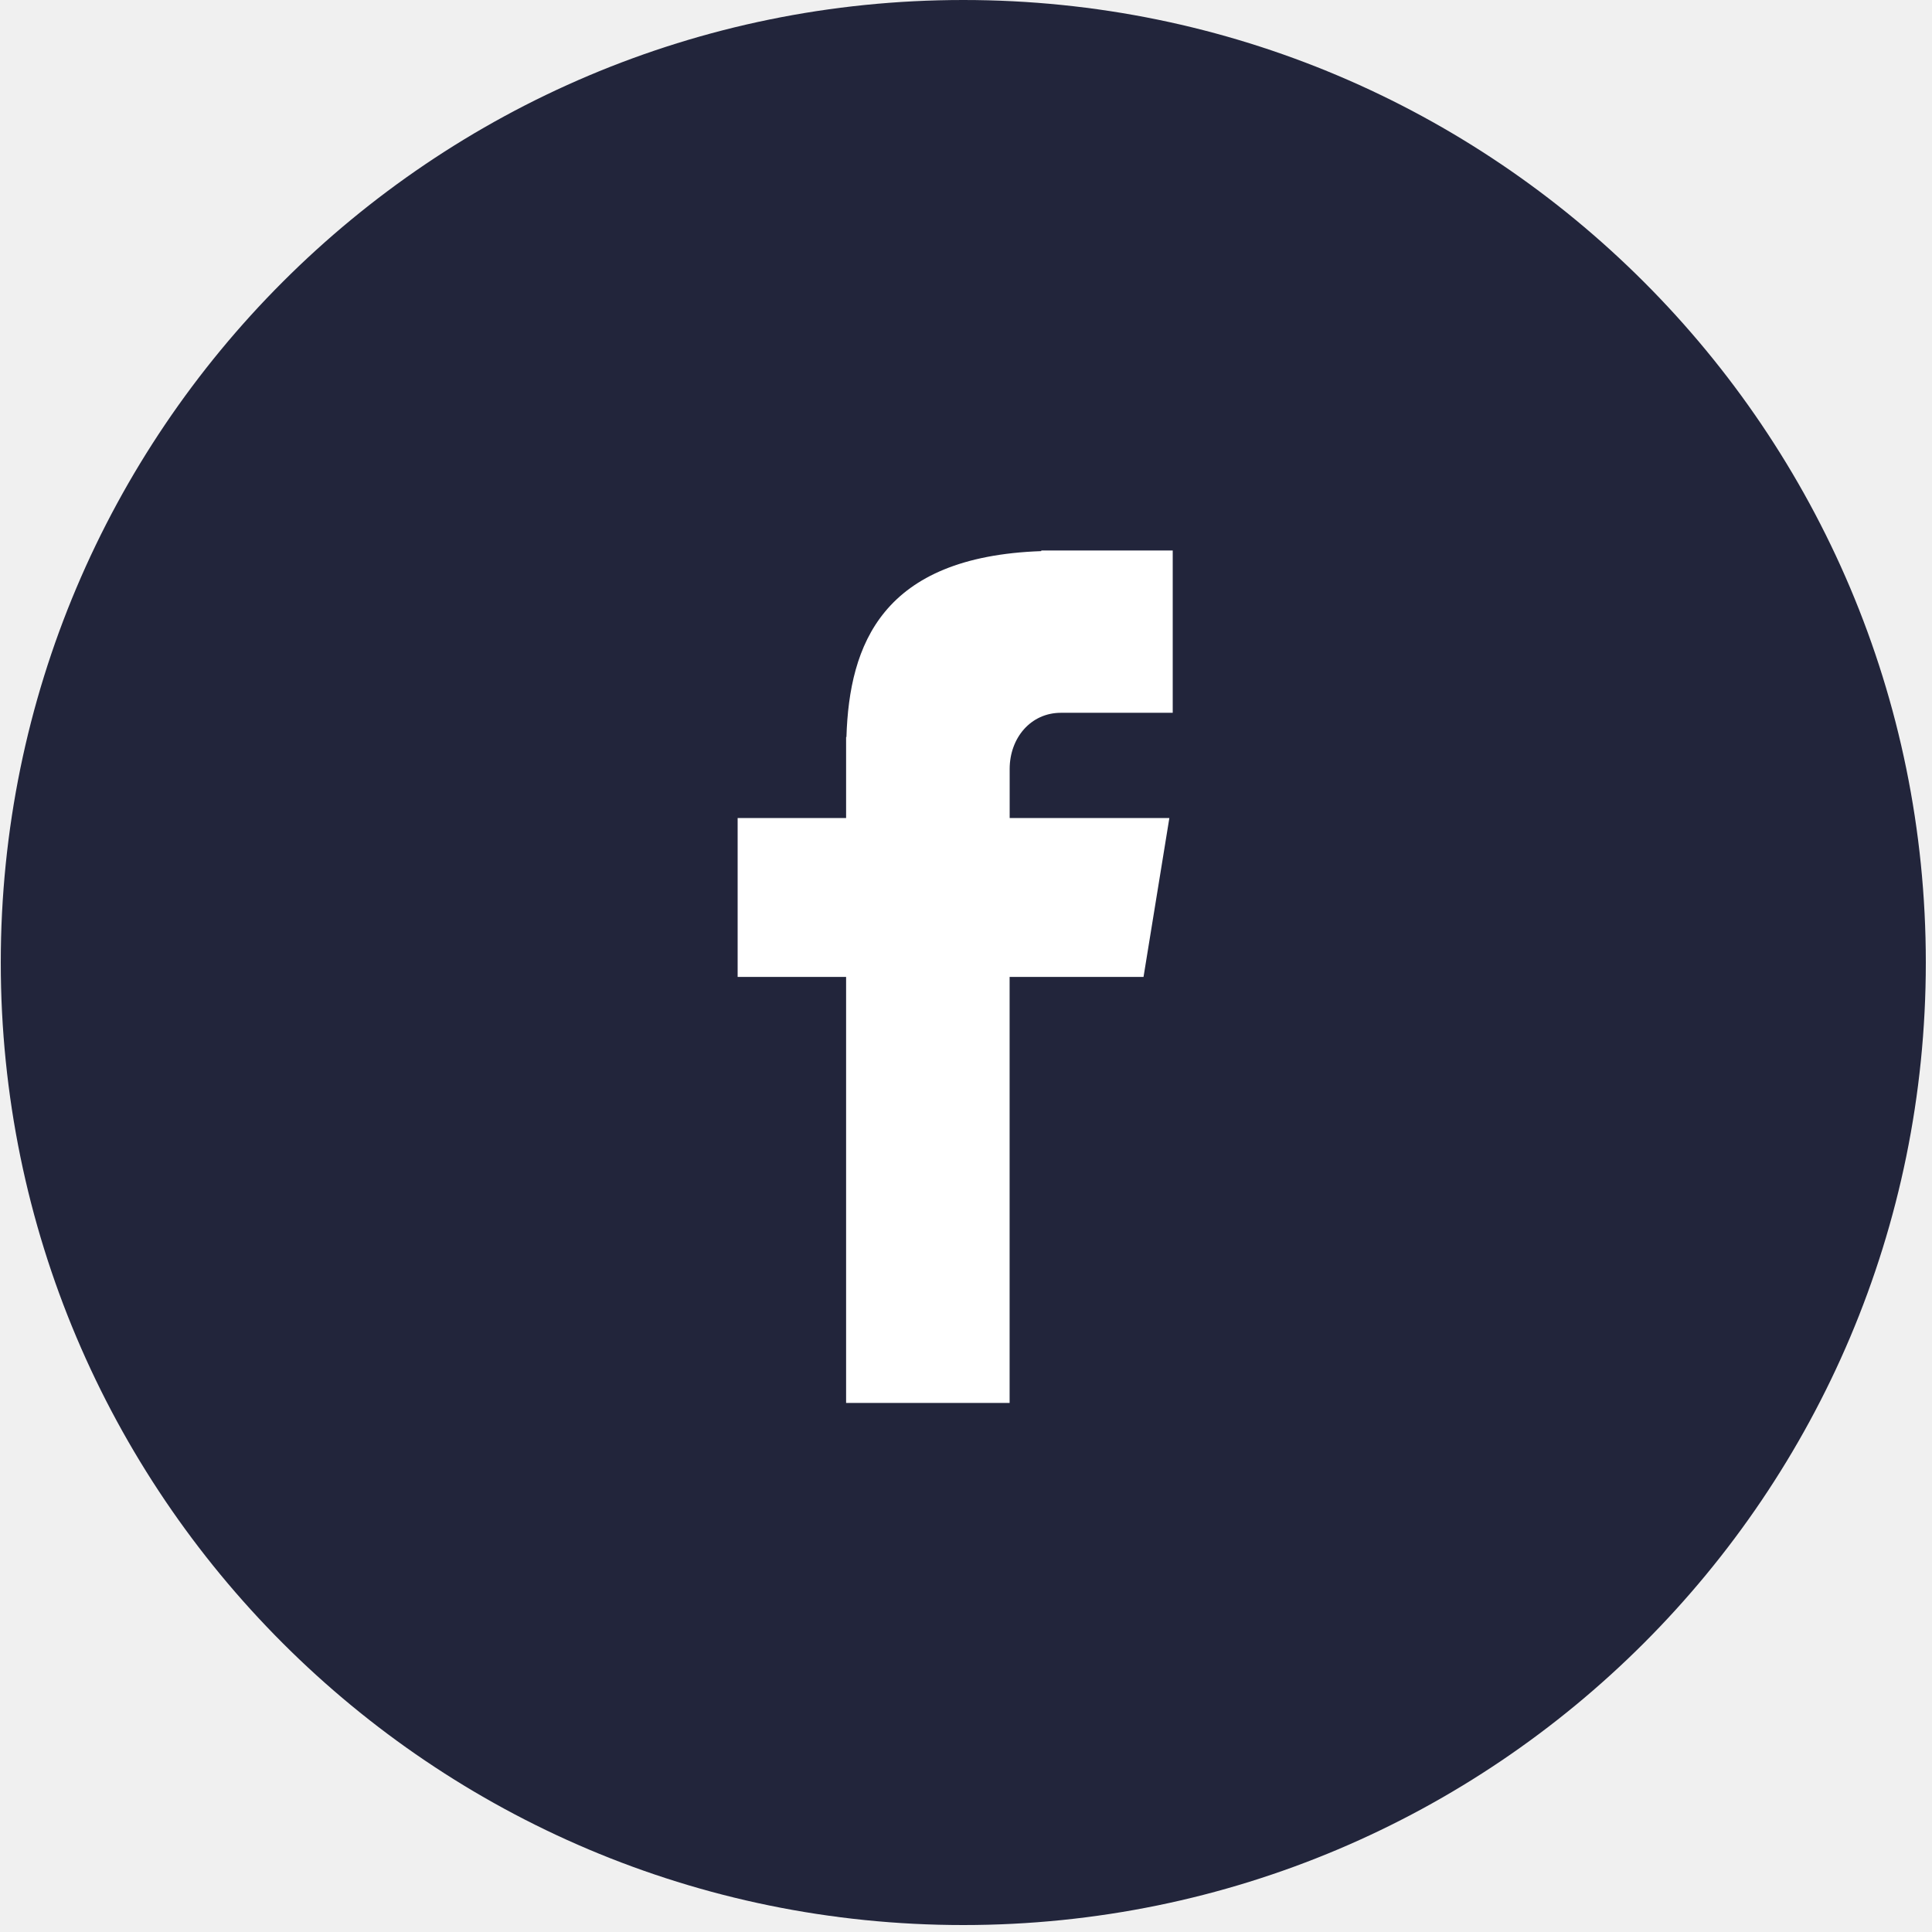
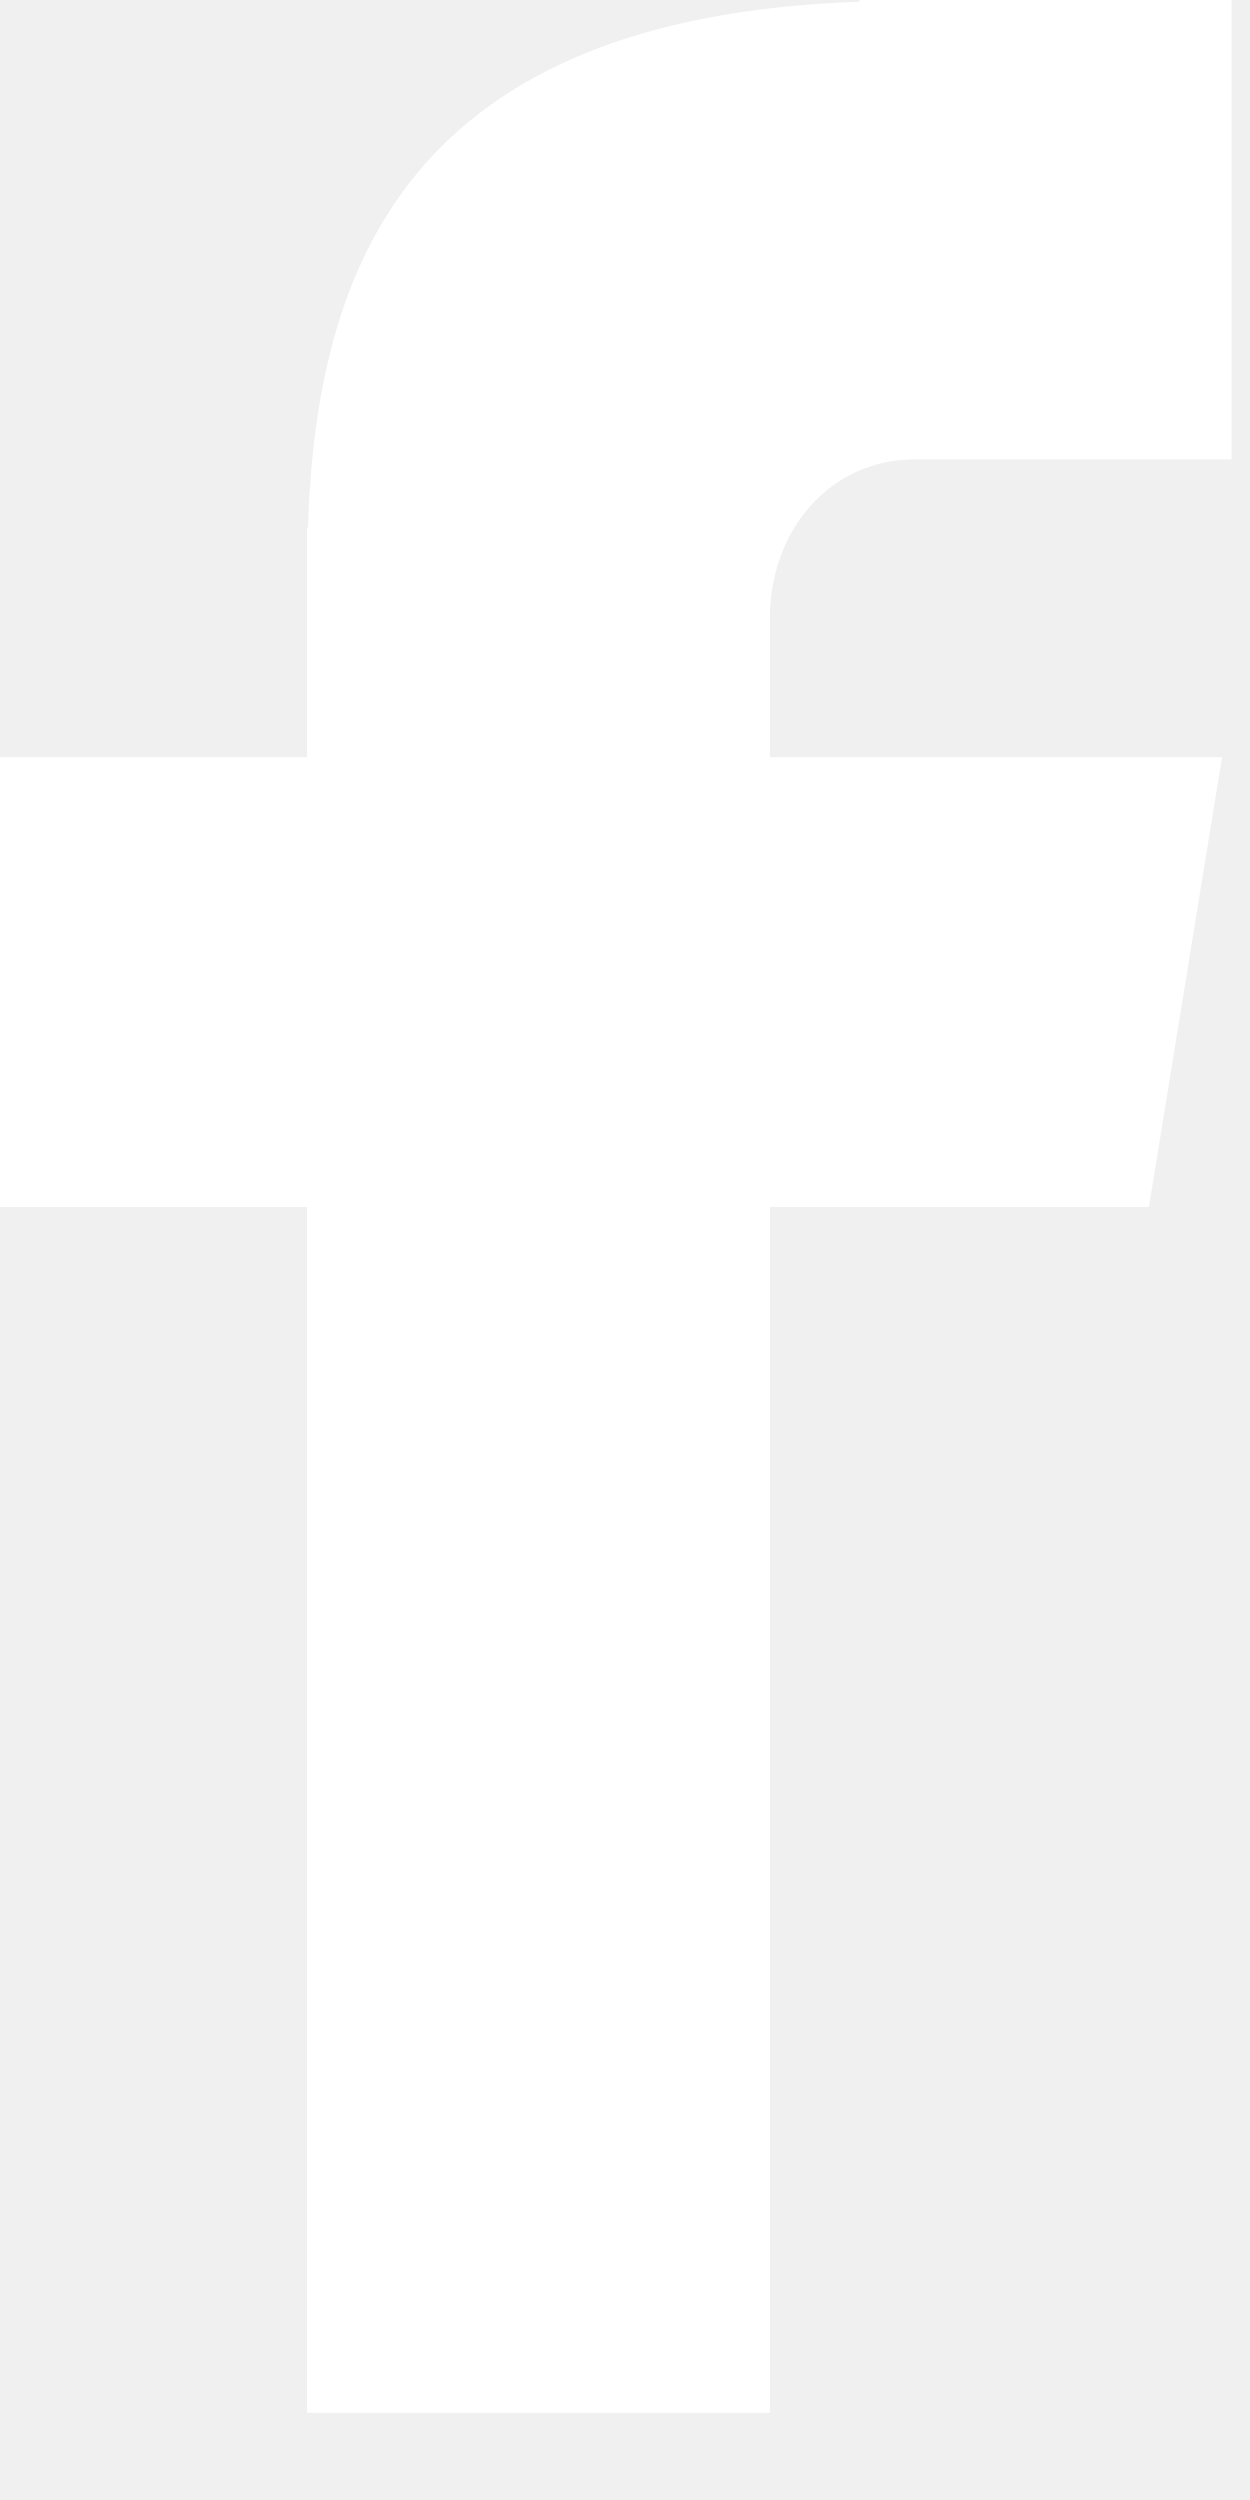
- <svg xmlns="http://www.w3.org/2000/svg" width="35" height="35" viewBox="0 0 35 35" fill="none">
-   <g clip-path="url(#clip0_22102_4214)">
-     <path d="M34.888 17.437C34.888 27.067 27.081 34.874 17.451 34.874C7.821 34.874 0.014 27.067 0.014 17.437C0.014 7.807 7.821 0 17.451 0C27.081 0 34.888 7.807 34.888 17.437Z" fill="#22253B" />
-     <path d="M19.219 12.913H21.245V9.973H18.864V9.984C15.978 10.084 15.386 11.678 15.334 13.351H15.328V14.819H13.363V17.698H15.328V25.416H18.29V17.698H20.716L21.184 14.819H18.291V13.932C18.291 13.367 18.674 12.913 19.219 12.913Z" fill="white" />
-   </g>
-   <defs>
-     <clipPath id="clip0_22102_4214">
-       <rect width="35" height="35" fill="white" />
-     </clipPath>
-   </defs>
+ <svg xmlns="http://www.w3.org/2000/svg" width="8" height="16" viewBox="0 0 8 16" fill="none">
+   <path d="M5.856 2.94H7.882V0H5.5V0.011C2.615 0.111 2.023 1.704 1.971 3.378H1.965V4.846H0V7.725H1.965V15.442H4.927V7.725H7.353L7.821 4.846H4.927V3.959C4.927 3.394 5.311 2.94 5.856 2.94Z" fill="white" />
</svg>
